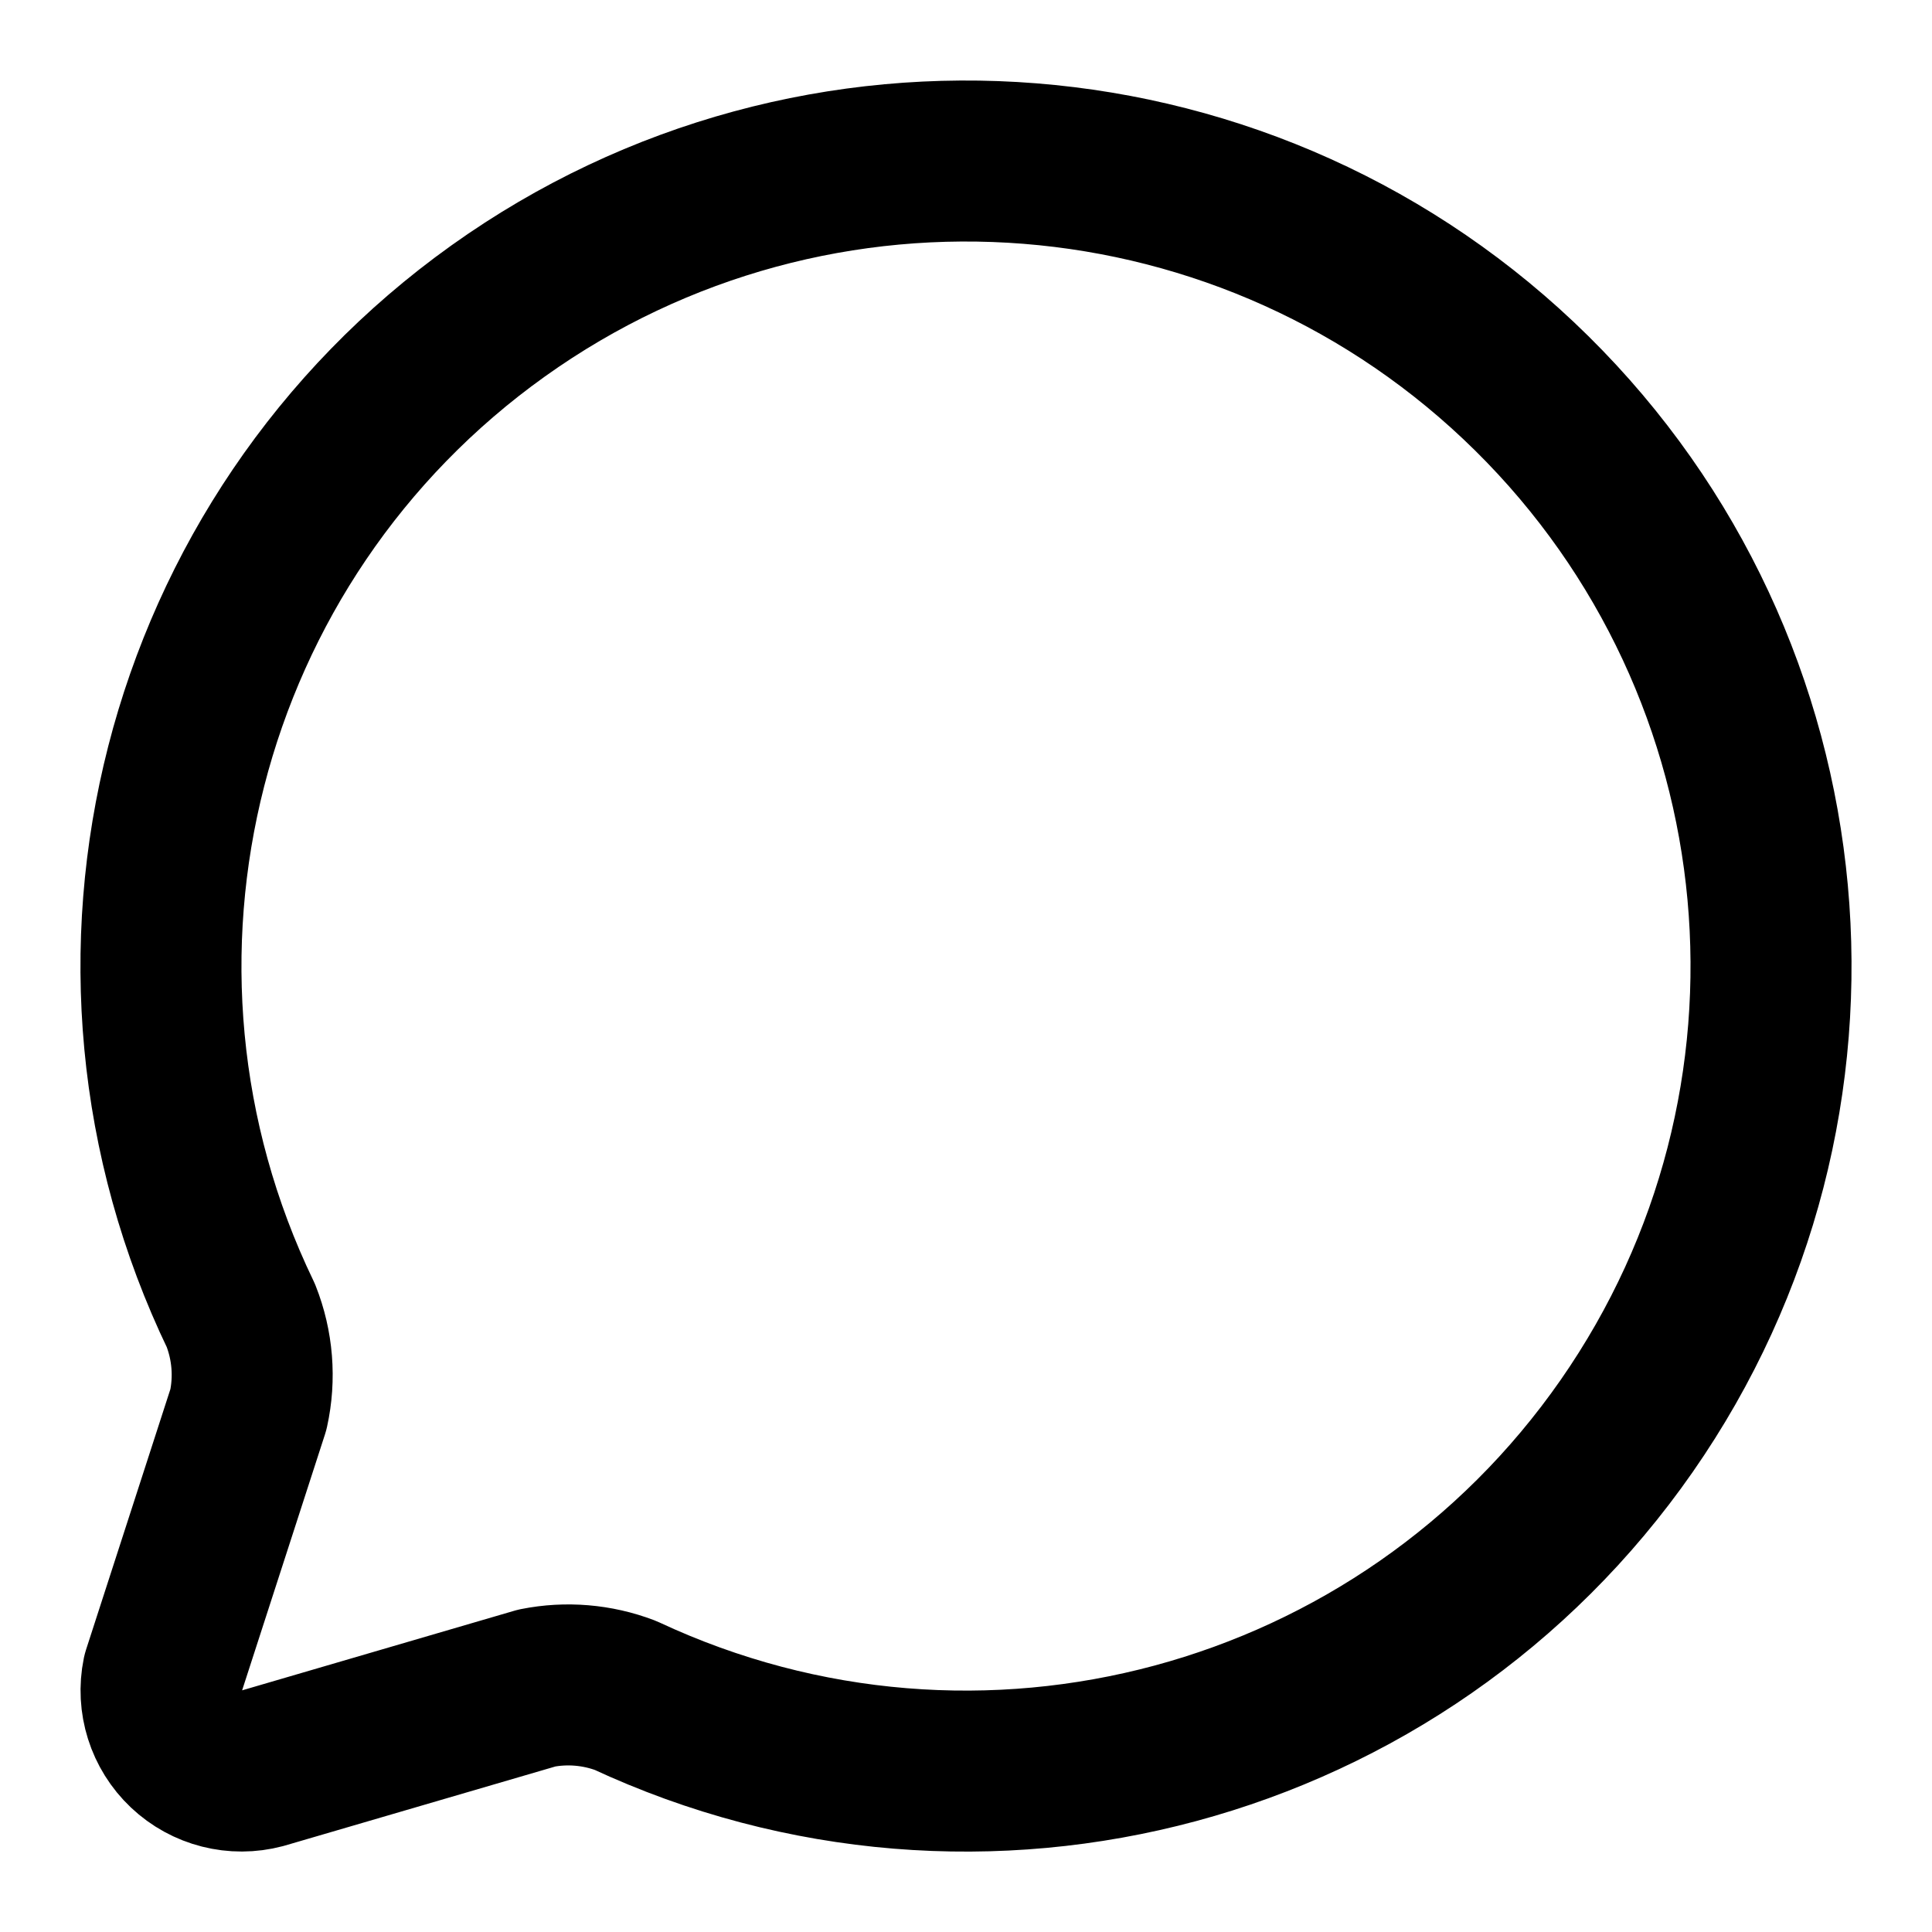
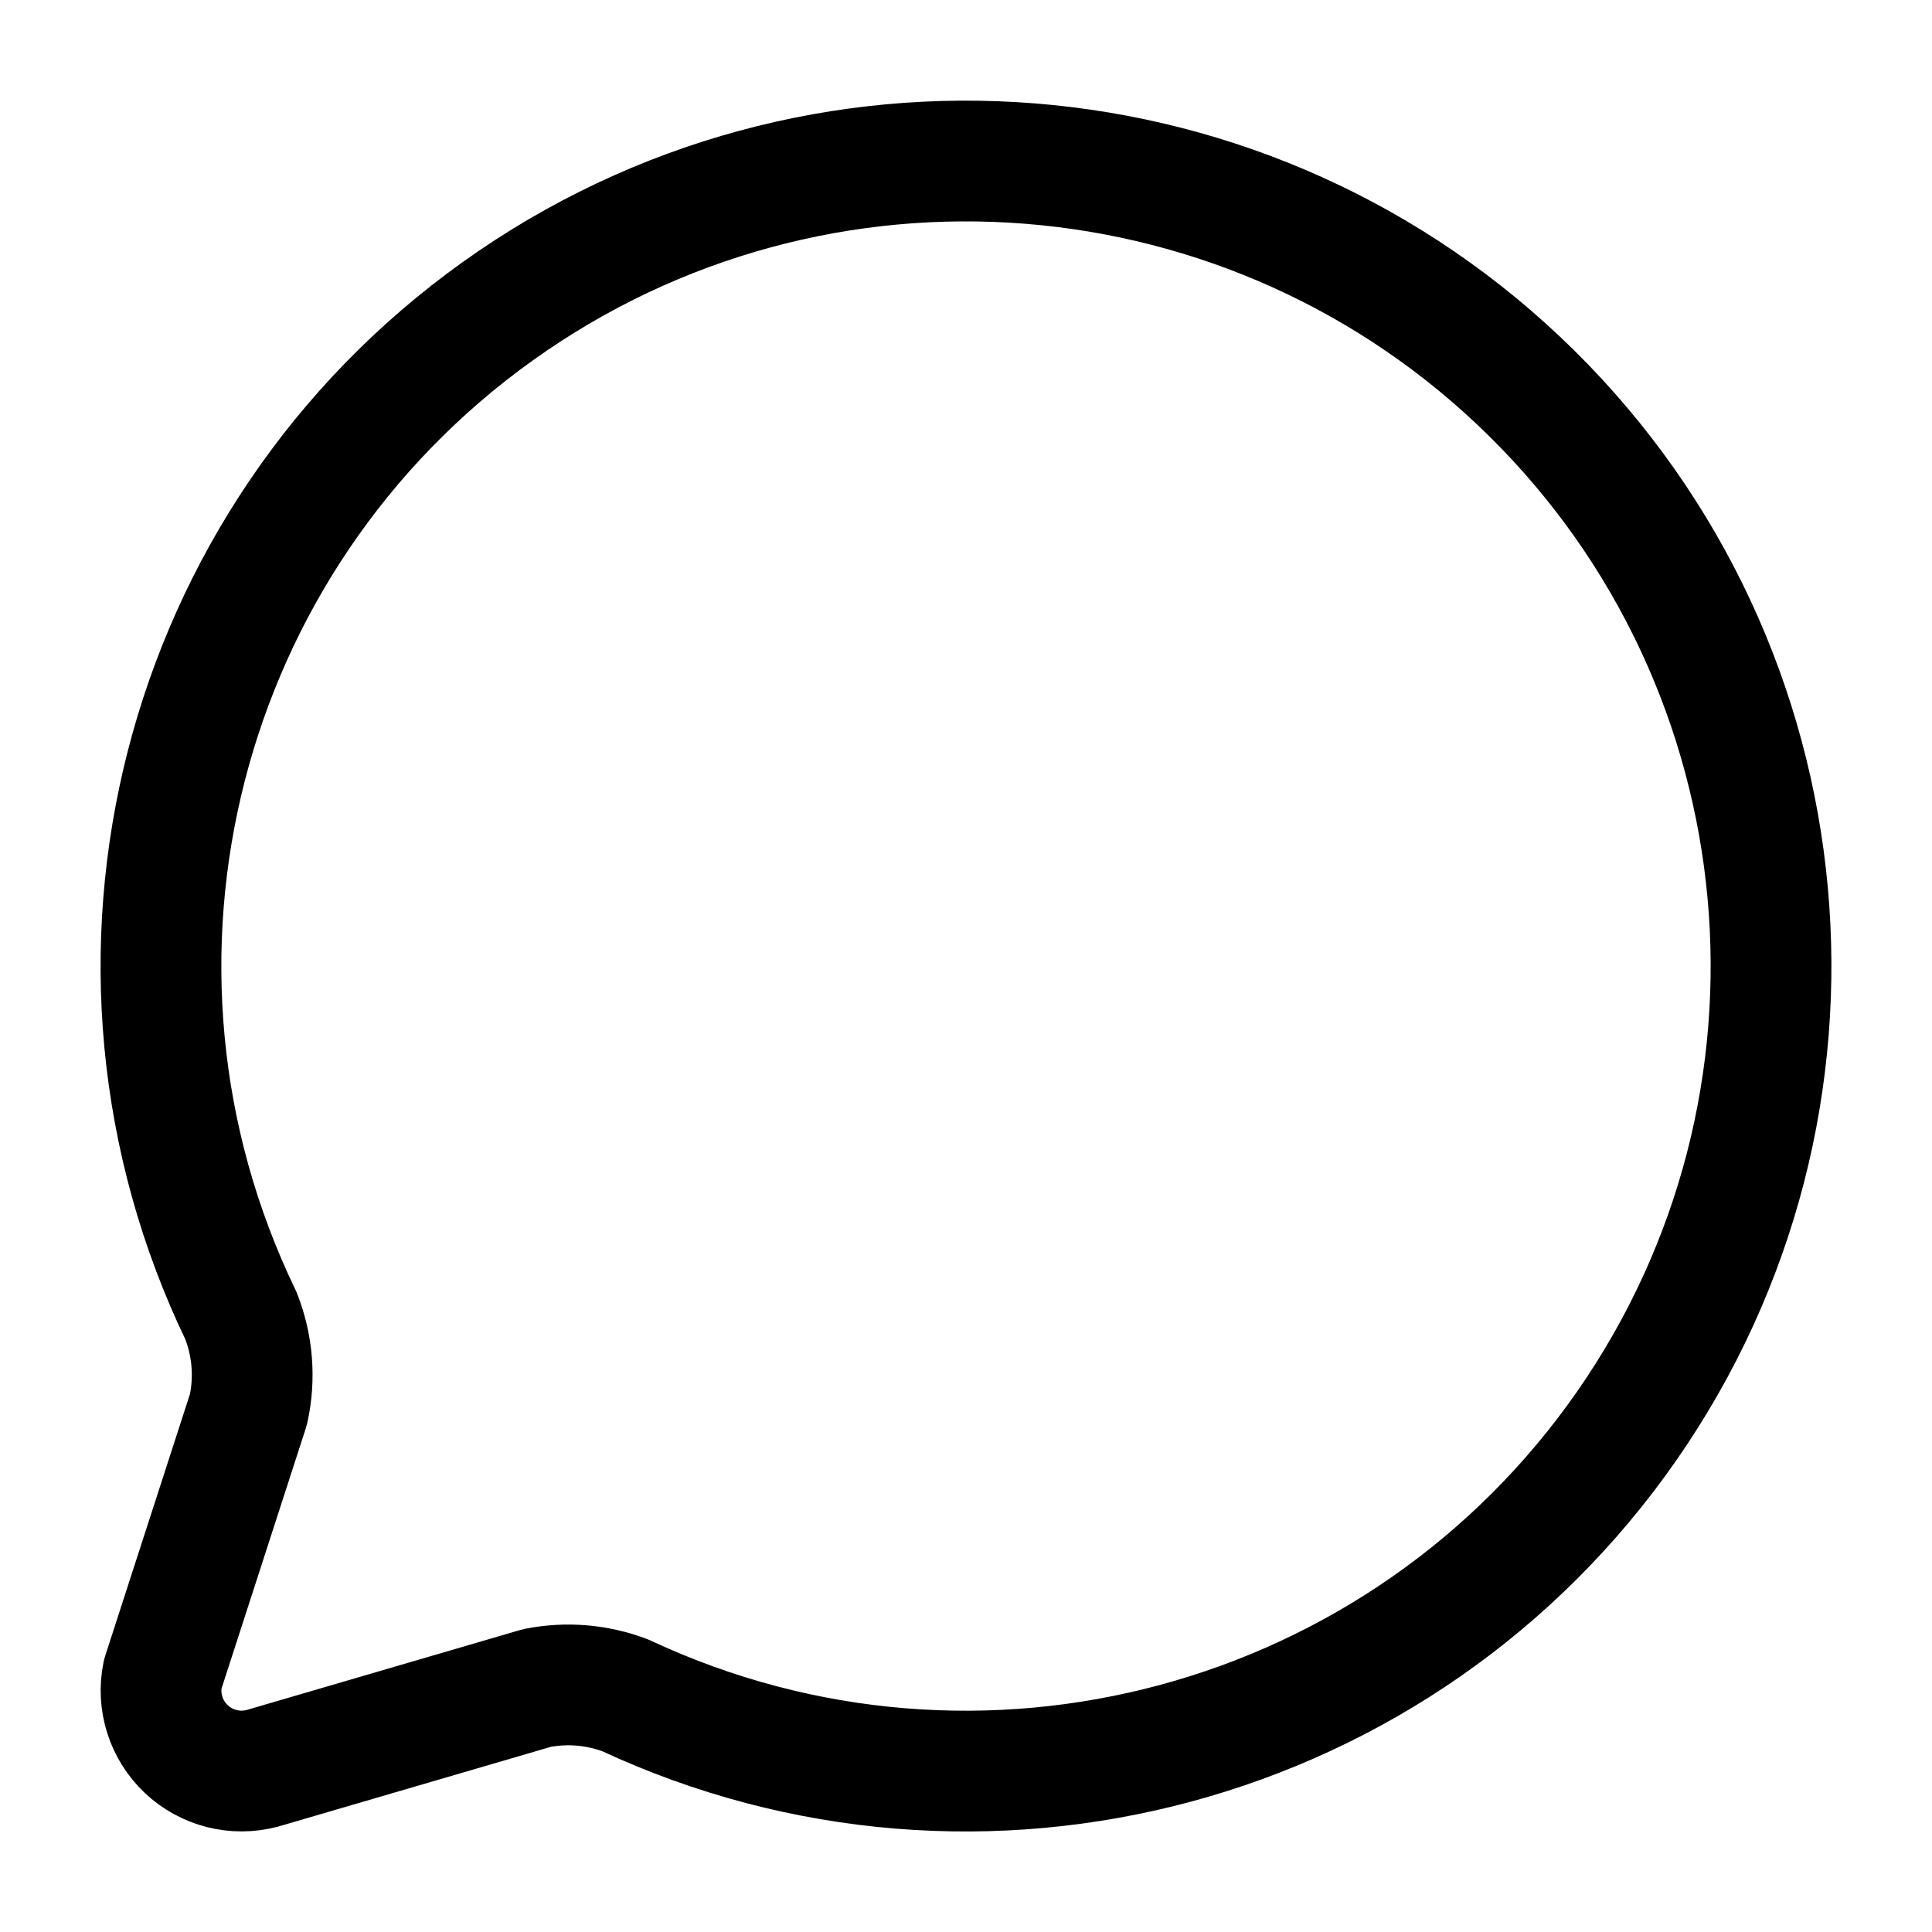
<svg xmlns="http://www.w3.org/2000/svg" focusable="false" viewBox="0 0 24 24">
-   <path fill="none" stroke="currentColor" stroke-linecap="round" stroke-linejoin="round" stroke-width="2" d="M2.992 16.342a2 2 0 0 1 .094 1.167l-1.065 3.29a1 1 0 0 0 1.236 1.168l3.413-.998a2 2 0 0 1 1.099.092a10 10 0 1 0-4.777-4.719" />
+   <path fill="none" stroke="currentColor" stroke-linecap="round" stroke-linejoin="round" stroke-width="1.5" d="M2.992 16.342a2 2 0 0 1 .094 1.167l-1.065 3.29a1 1 0 0 0 1.236 1.168l3.413-.998a2 2 0 0 1 1.099.092a10 10 0 1 0-4.777-4.719" />
</svg>
